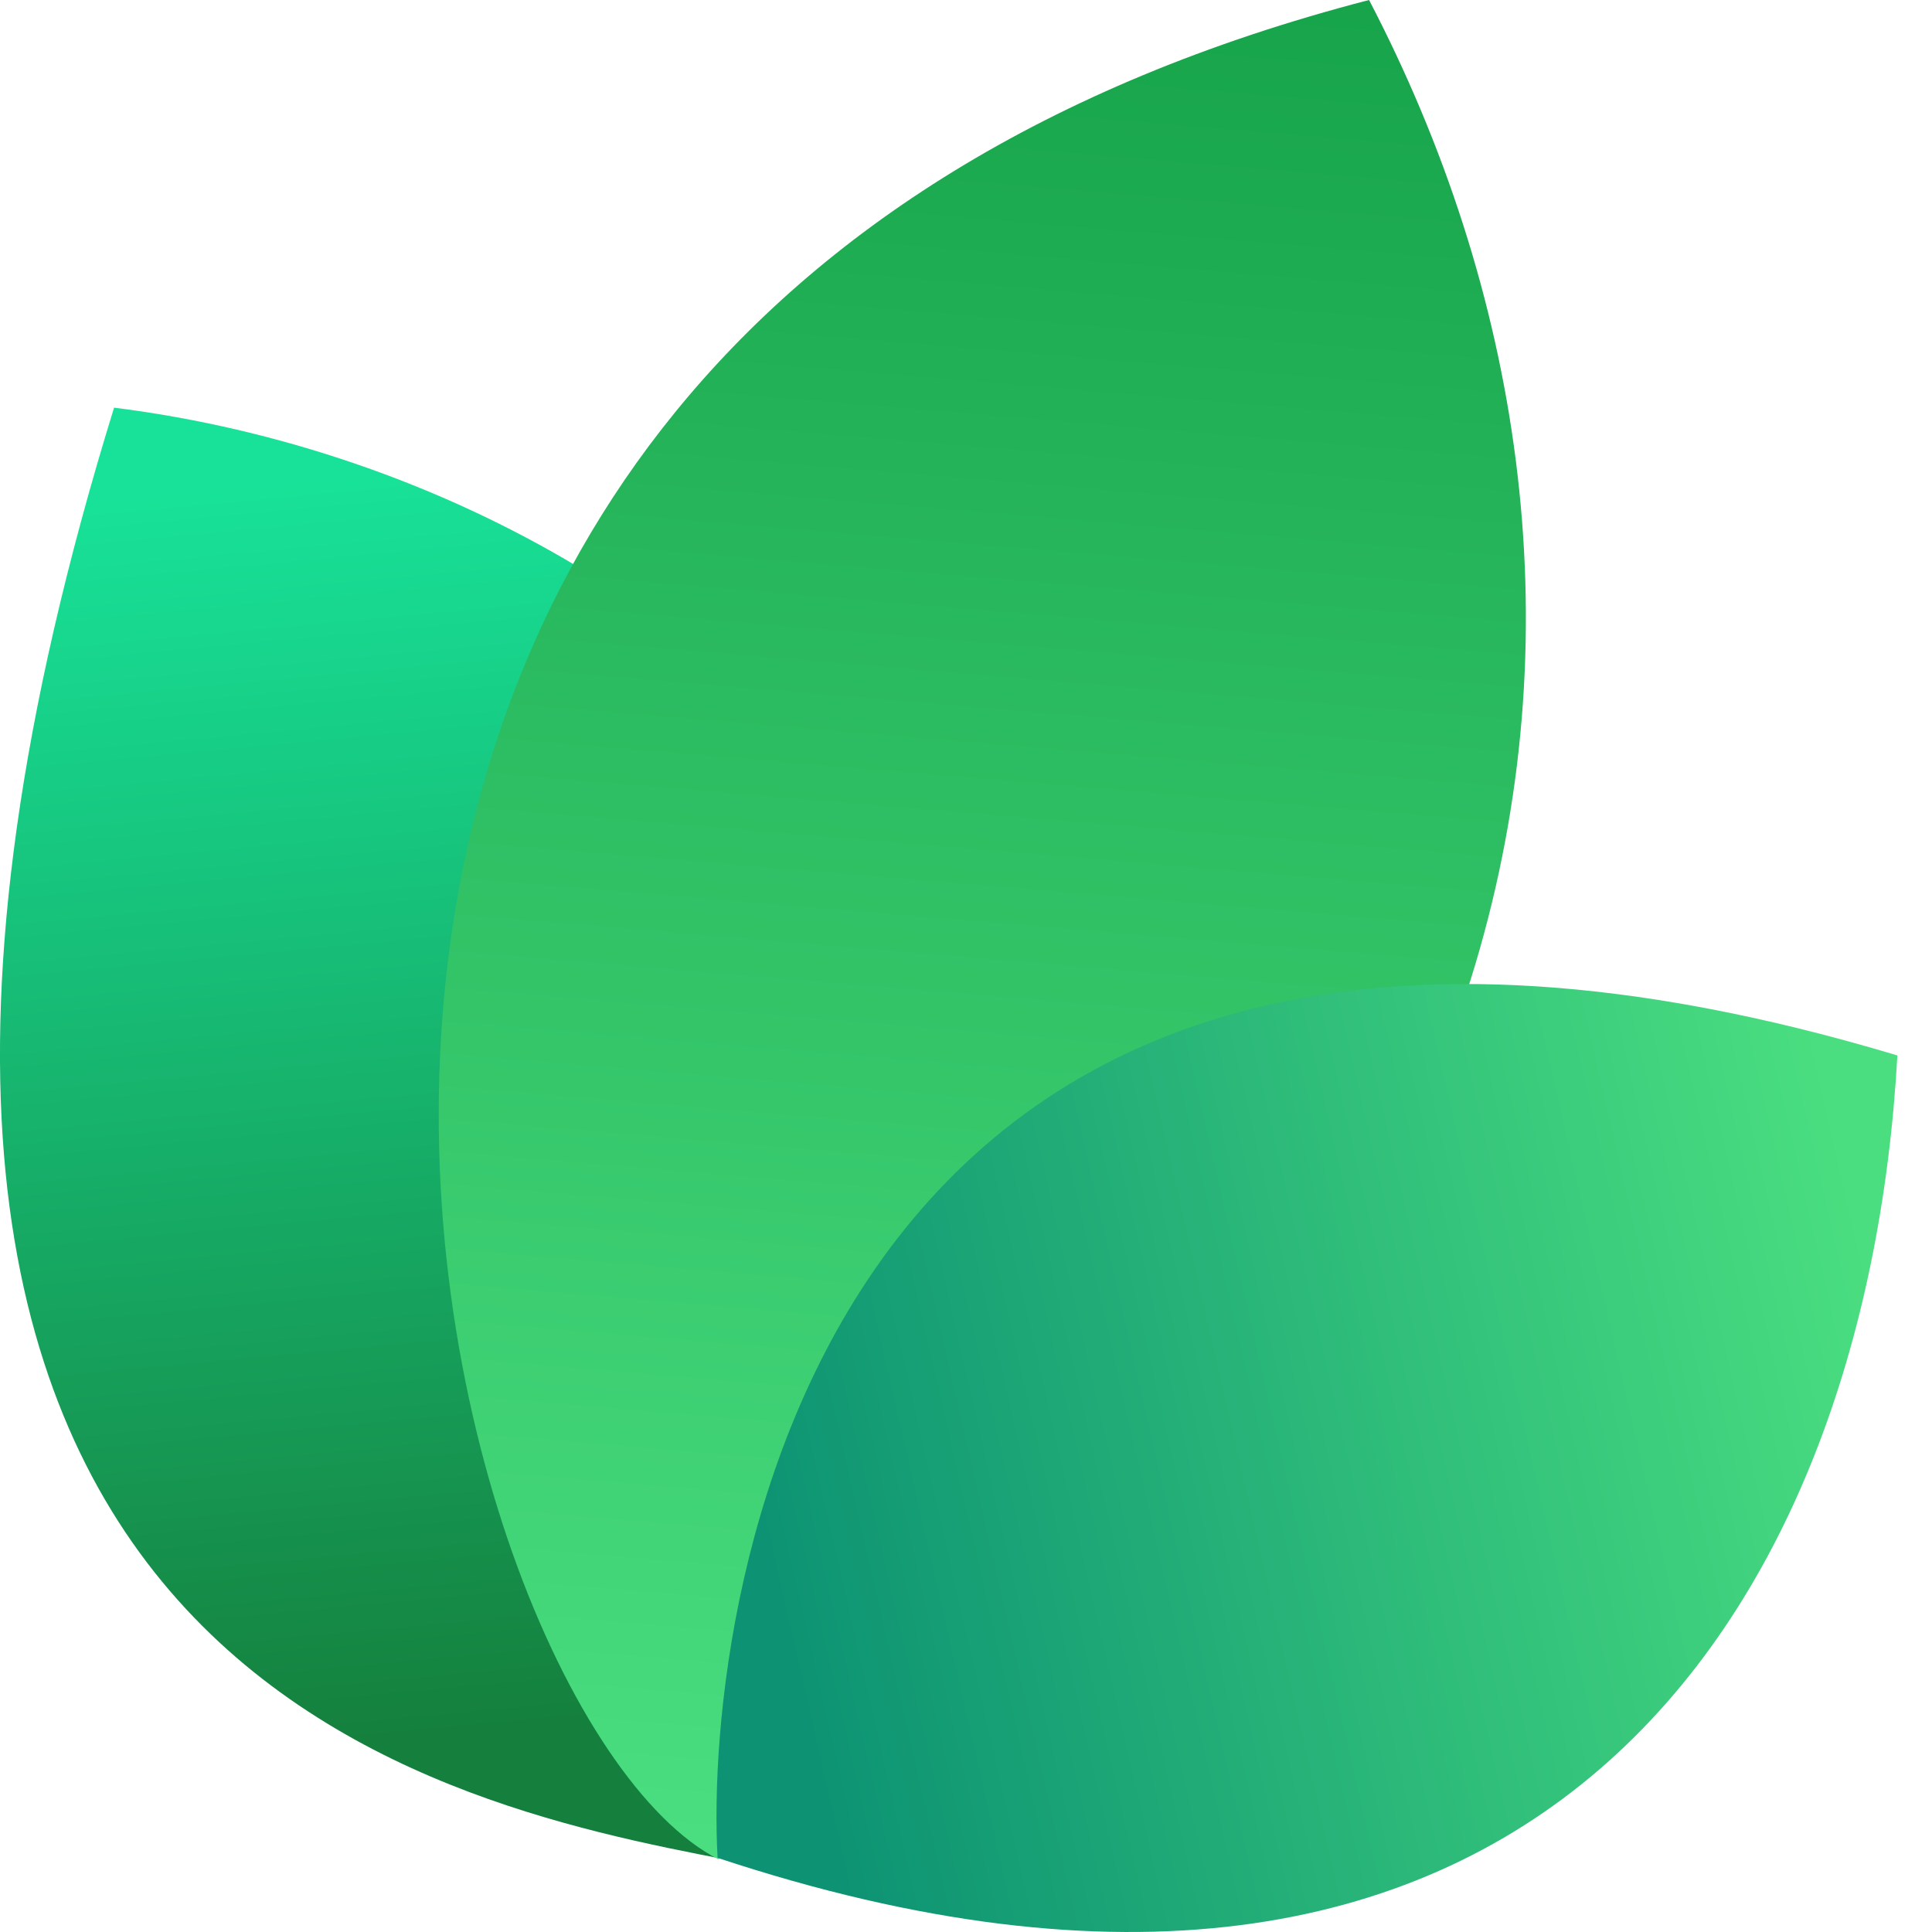
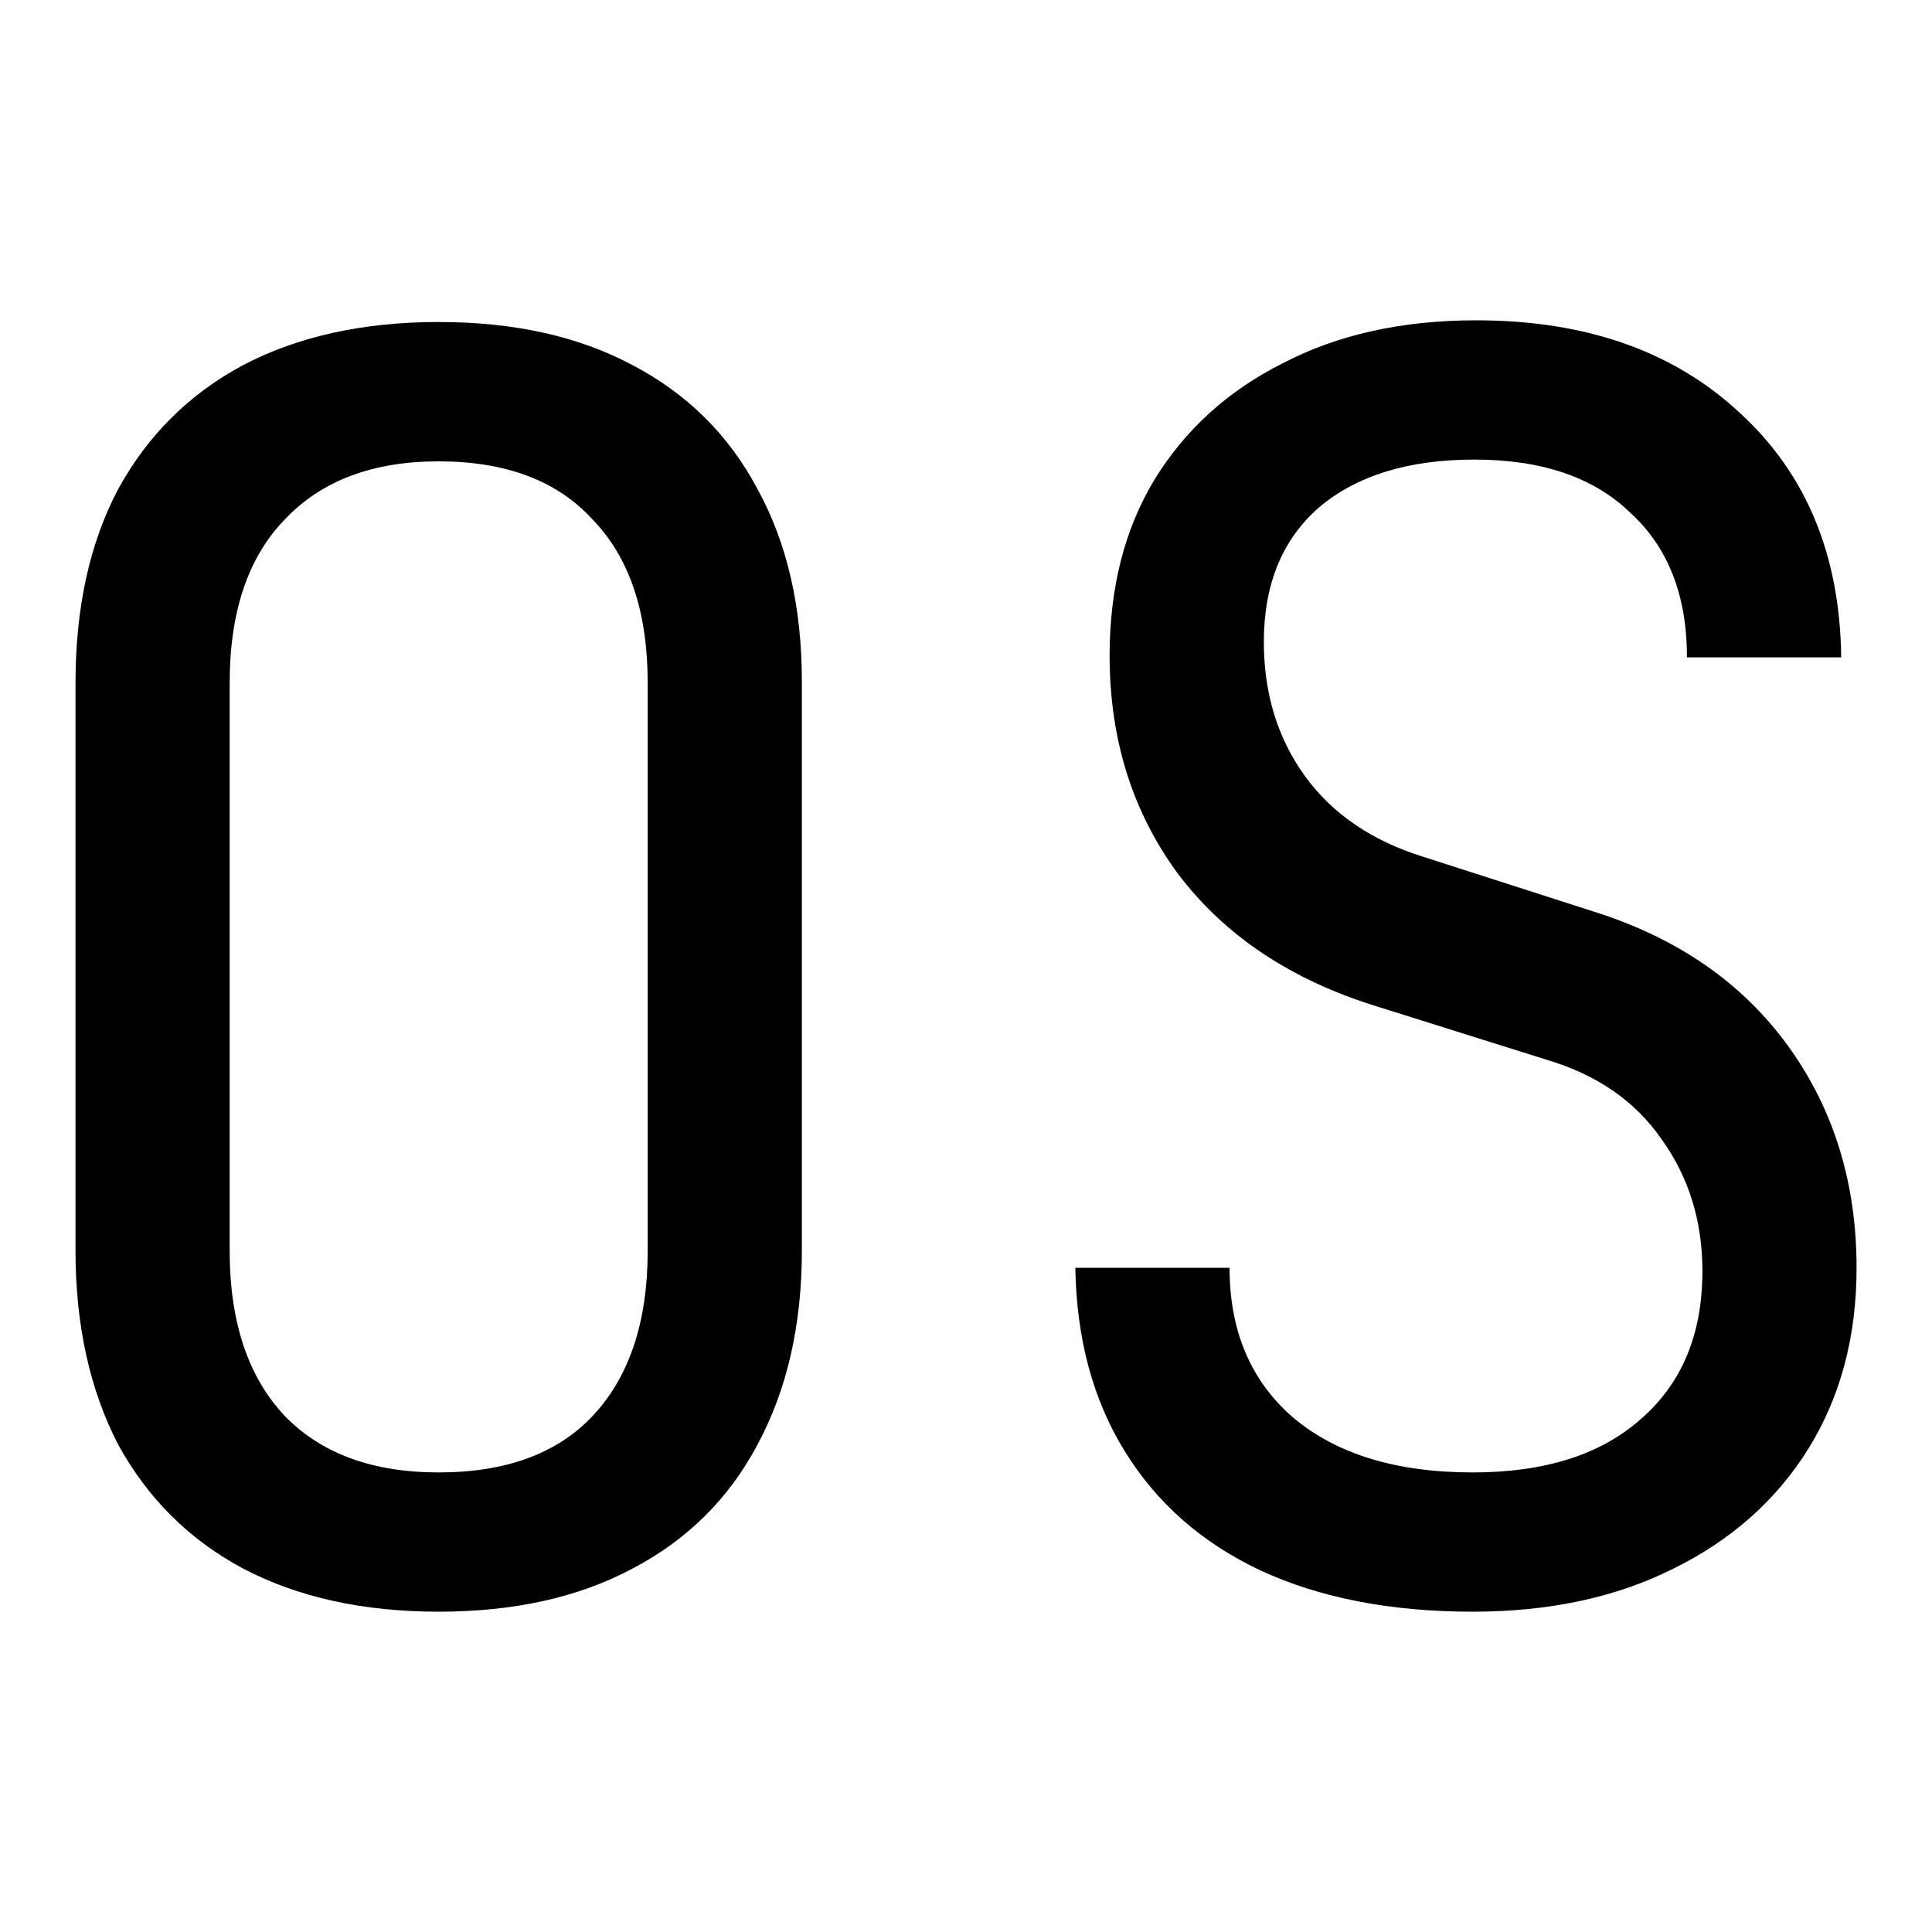
<svg xmlns="http://www.w3.org/2000/svg" width="24" height="24" viewBox="0 0 24 24" fill="none">
-   <path d="M9.061 23.108C5.268 22.377 -3.391 20.627 1.417 5.064C9.634 6.099 16.973 14.064 9.061 23.108Z" fill="url(#paint0_linear_17557_2021)" />
-   <path d="M8.919 23.094C5.276 21.222 0.784 4.209 17.007 0C20.757 7.193 19.621 16.545 8.919 23.094Z" fill="url(#paint1_linear_17557_2021)" />
-   <path d="M8.914 23.079C8.735 19.882 10.159 9.085 23.57 13.111C23.181 20.123 18.984 26.418 8.914 23.079Z" fill="url(#paint2_linear_17557_2021)" />
-   <defs>
-     <linearGradient id="paint0_linear_17557_2021" x1="3.776" y1="5.916" x2="5.232" y2="21.559" gradientUnits="userSpaceOnUse">
-       <stop stop-color="#18E299" />
-       <stop offset="1" stop-color="#15803D" />
-     </linearGradient>
-     <linearGradient id="paint1_linear_17557_2021" x1="12.171" y1="-0.718" x2="10.19" y2="22.983" gradientUnits="userSpaceOnUse">
-       <stop stop-color="#16A34A" />
-       <stop offset="1" stop-color="#4ADE80" />
-     </linearGradient>
-     <linearGradient id="paint2_linear_17557_2021" x1="23.133" y1="15.353" x2="9.338" y2="18.52" gradientUnits="userSpaceOnUse">
-       <stop stop-color="#4ADE80" />
-       <stop offset="1" stop-color="#0D9373" />
-     </linearGradient>
-   </defs>
+   <path d="M18.296 20.021C17.274 20.021 16.395 19.85 15.657 19.508C14.933 19.167 14.373 18.675 13.976 18.034C13.578 17.394 13.373 16.632 13.358 15.749H15.274C15.274 16.532 15.536 17.151 16.061 17.607C16.6 18.063 17.345 18.291 18.296 18.291C19.19 18.291 19.885 18.07 20.382 17.629C20.892 17.187 21.148 16.575 21.148 15.791C21.148 15.165 20.977 14.617 20.637 14.147C20.311 13.677 19.835 13.349 19.211 13.164L17.104 12.502C16.04 12.174 15.217 11.626 14.635 10.857C14.068 10.088 13.784 9.184 13.784 8.144C13.784 7.304 13.969 6.578 14.337 5.965C14.72 5.339 15.252 4.855 15.934 4.513C16.615 4.157 17.416 3.979 18.338 3.979C19.701 3.979 20.793 4.363 21.616 5.132C22.439 5.887 22.857 6.898 22.872 8.166H20.956C20.956 7.397 20.722 6.799 20.254 6.371C19.8 5.93 19.154 5.709 18.317 5.709C17.494 5.709 16.849 5.908 16.381 6.307C15.927 6.706 15.7 7.261 15.7 7.973C15.7 8.614 15.87 9.17 16.21 9.64C16.551 10.11 17.04 10.444 17.679 10.643L19.807 11.327C20.843 11.655 21.644 12.21 22.212 12.993C22.779 13.777 23.063 14.695 23.063 15.749C23.063 16.603 22.864 17.351 22.467 17.992C22.07 18.633 21.509 19.131 20.786 19.487C20.076 19.843 19.247 20.021 18.296 20.021Z" fill="black" />
+   <path d="M5.449 20.021C4.513 20.021 3.704 19.843 3.023 19.487C2.356 19.131 1.838 18.618 1.47 17.949C1.115 17.265 0.938 16.461 0.938 15.535V8.486C0.938 7.546 1.115 6.742 1.47 6.072C1.838 5.403 2.356 4.89 3.023 4.534C3.704 4.178 4.513 4 5.449 4C6.386 4 7.187 4.178 7.854 4.534C8.535 4.89 9.053 5.403 9.408 6.072C9.777 6.742 9.961 7.539 9.961 8.465V15.535C9.961 16.461 9.777 17.265 9.408 17.949C9.053 18.618 8.535 19.131 7.854 19.487C7.187 19.843 6.386 20.021 5.449 20.021ZM5.449 18.291C6.286 18.291 6.925 18.056 7.365 17.586C7.819 17.102 8.046 16.418 8.046 15.535V8.486C8.046 7.603 7.819 6.927 7.365 6.457C6.925 5.973 6.286 5.731 5.449 5.731C4.626 5.731 3.988 5.973 3.534 6.457C3.08 6.927 2.853 7.603 2.853 8.486V15.535C2.853 16.418 3.08 17.102 3.534 17.586C3.988 18.056 4.626 18.291 5.449 18.291Z" fill="black" />
</svg>
